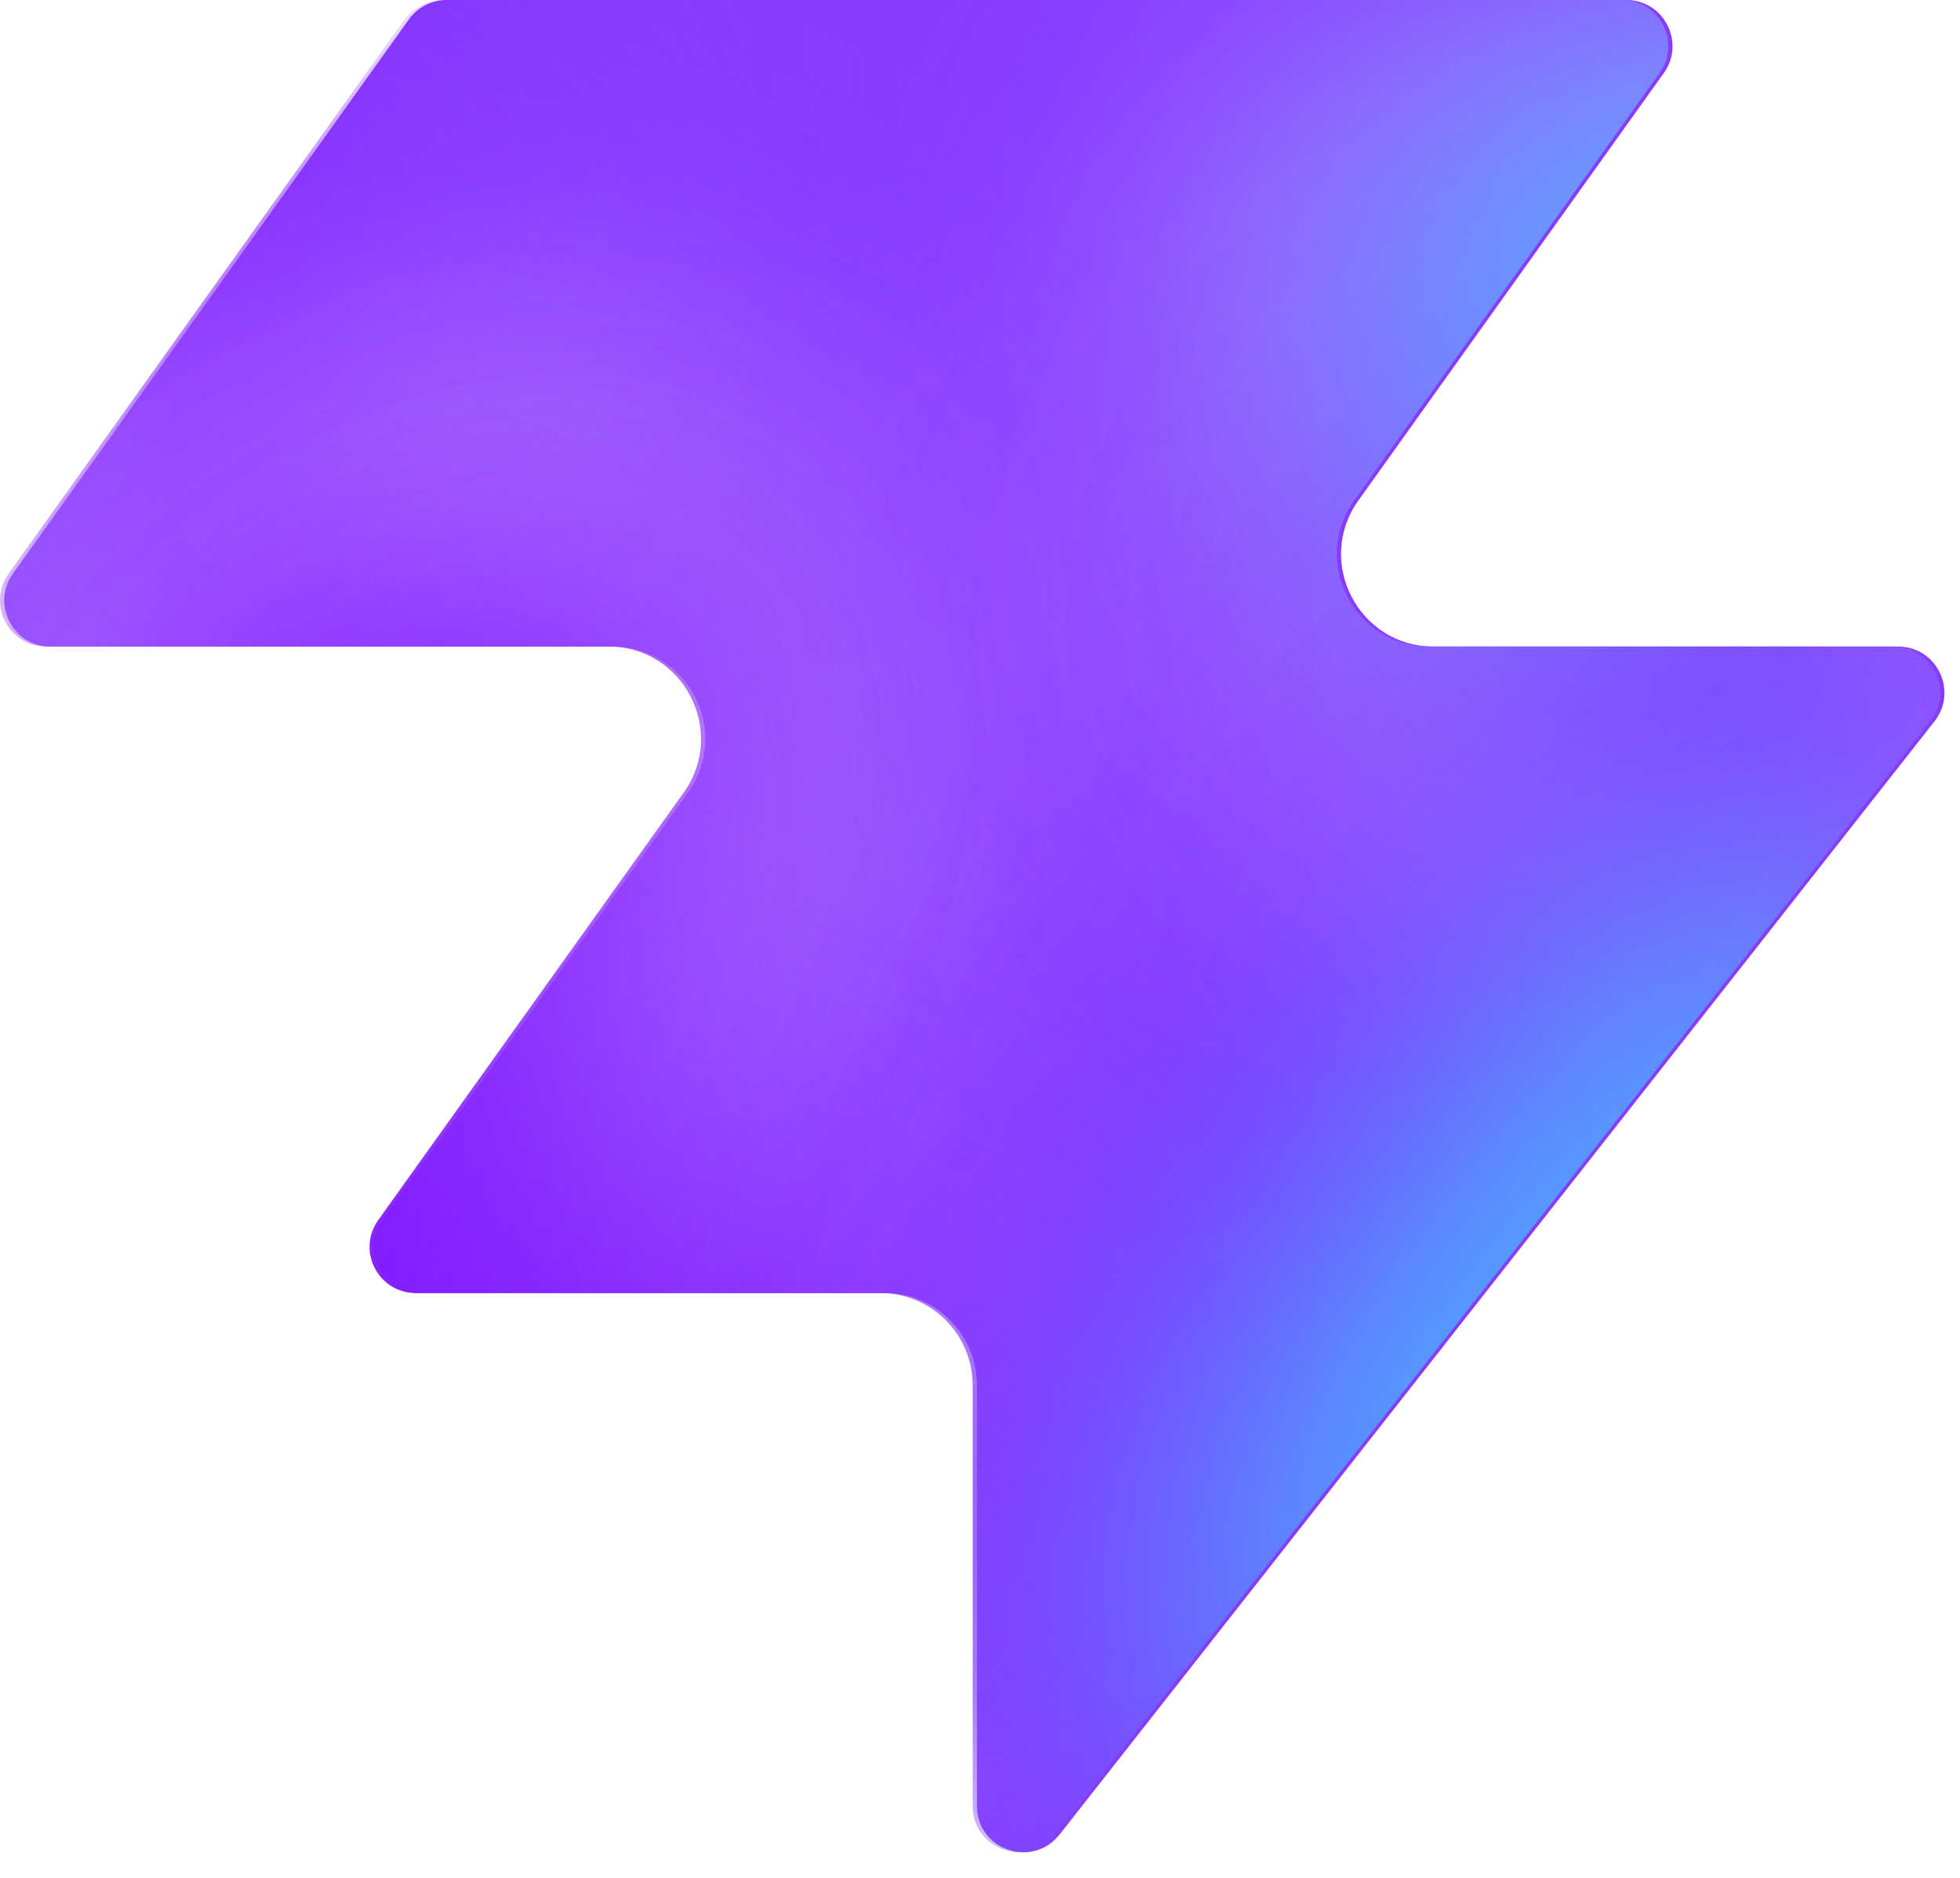
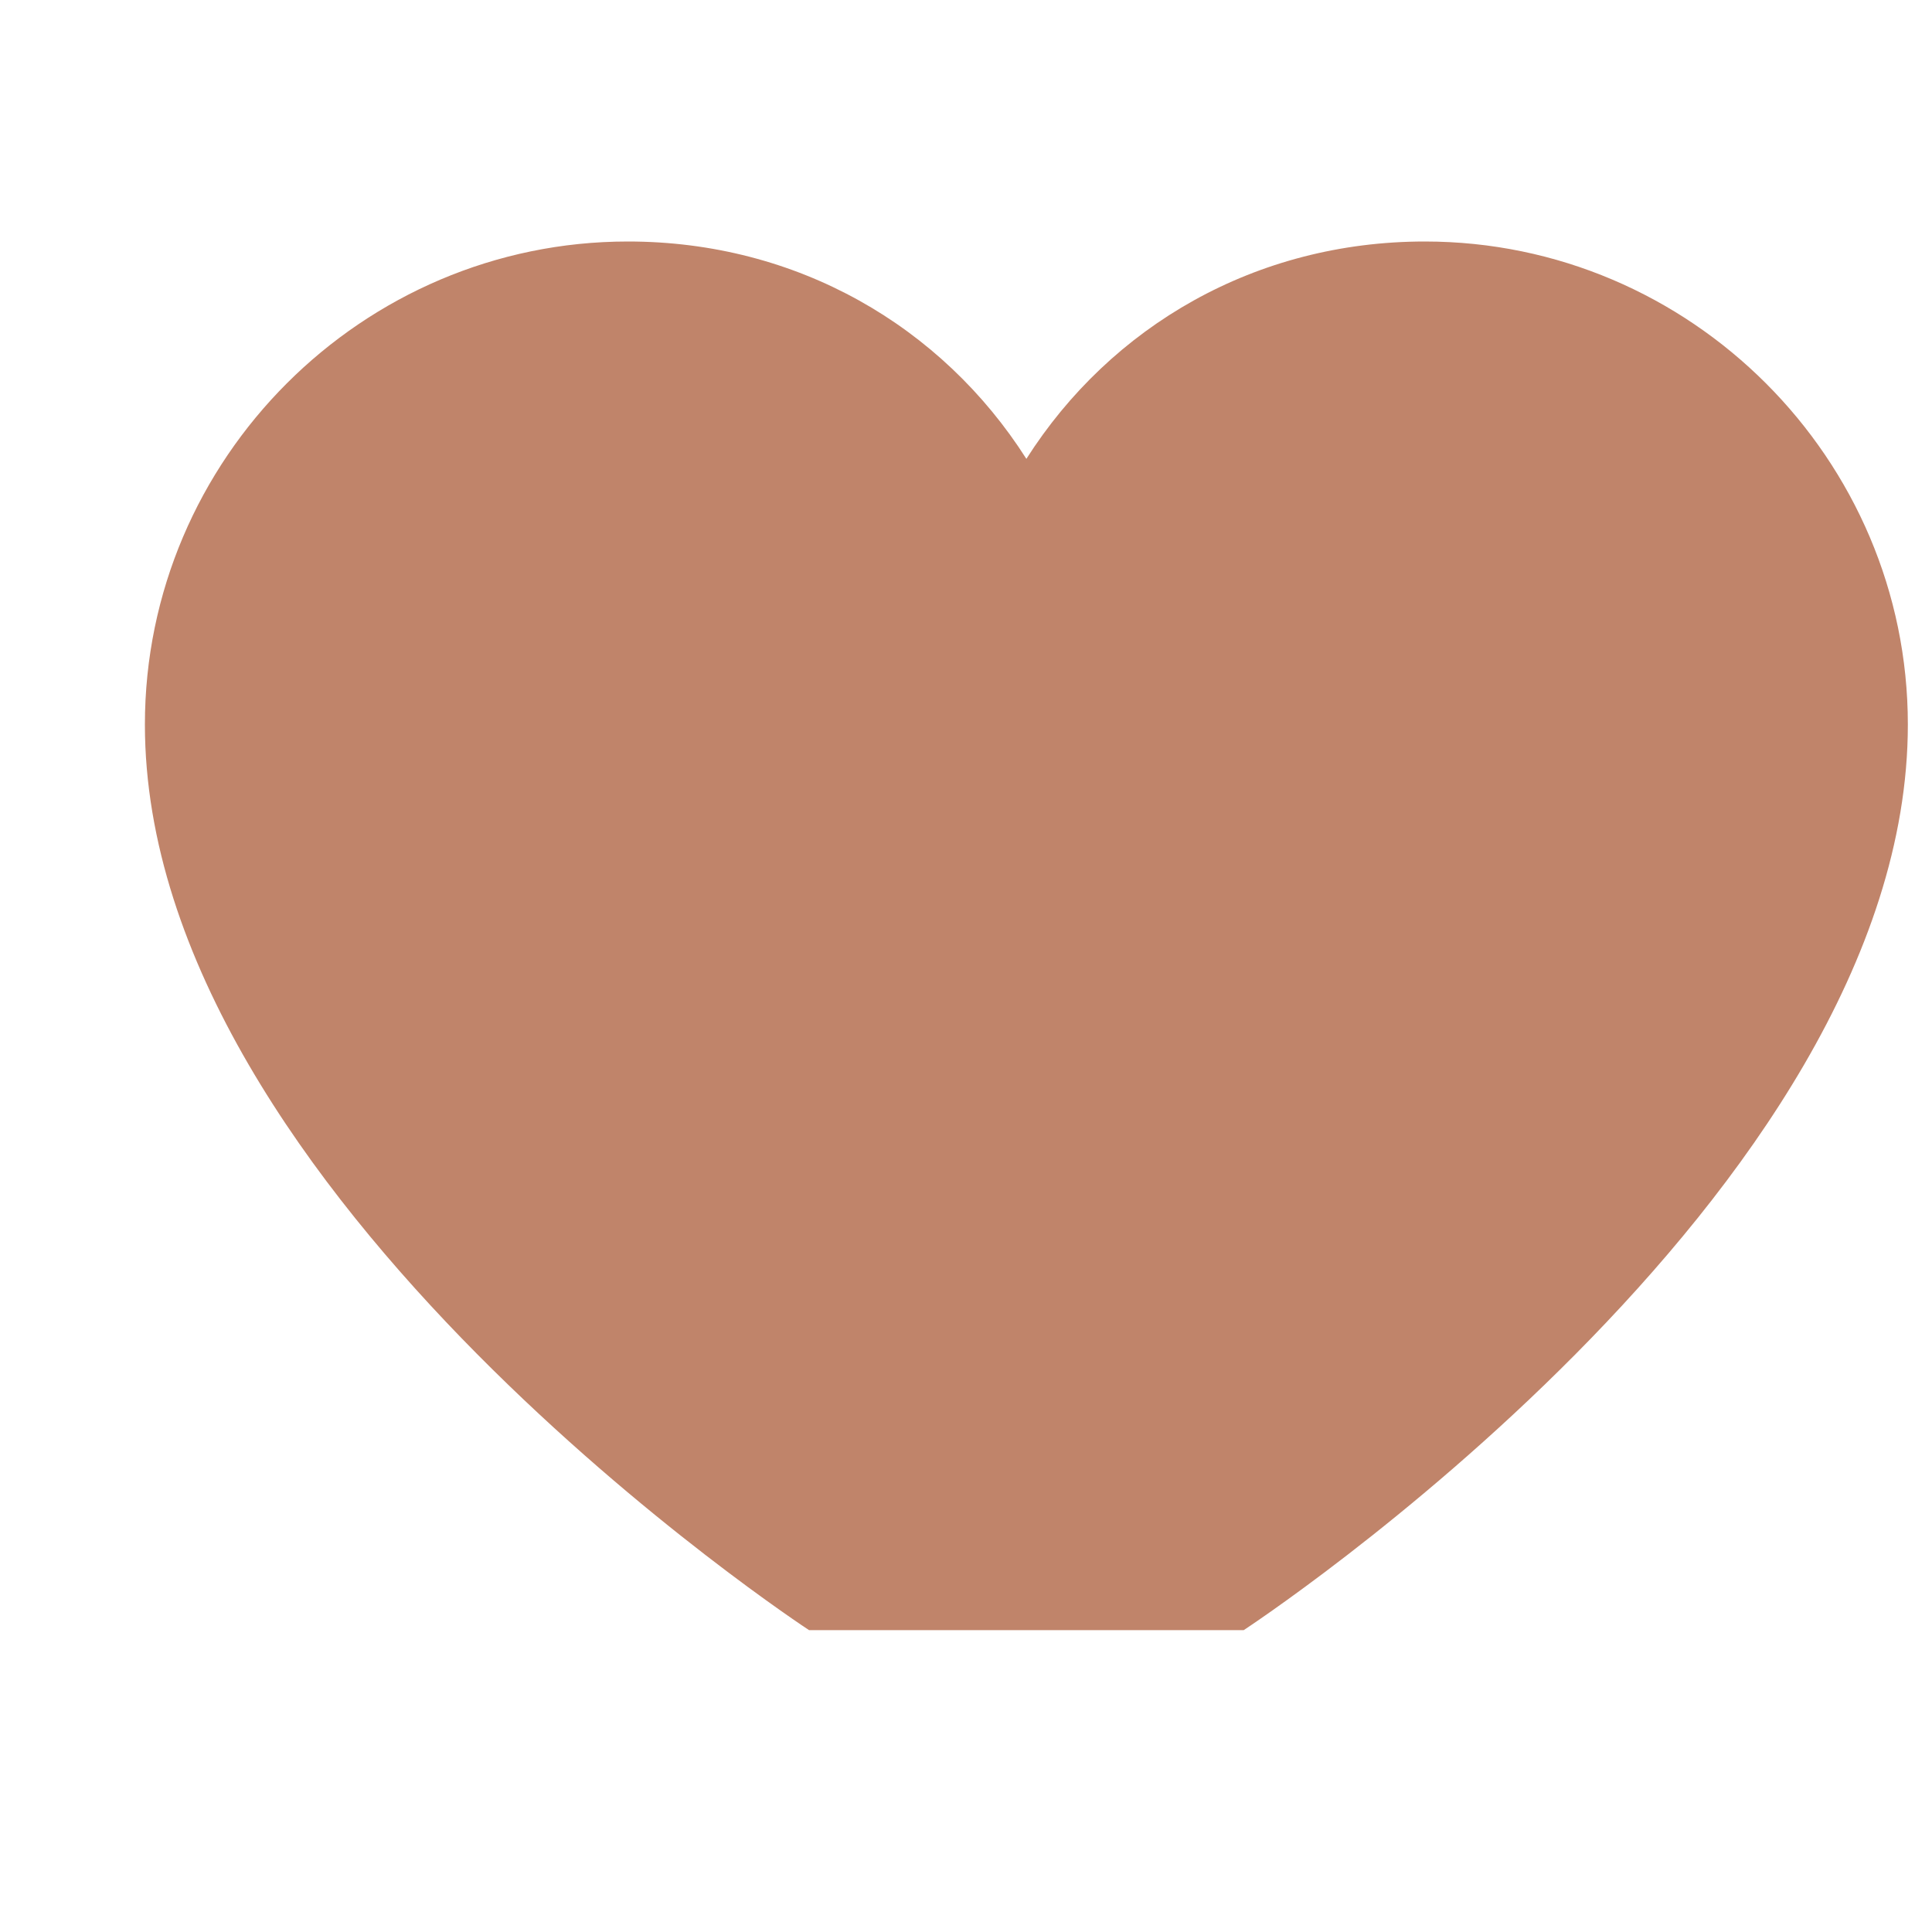
- <svg xmlns="http://www.w3.org/2000/svg" width="48" height="46" fill="none" viewBox="0 0 48 46">
-   <path fill="#863bff" d="M25.946 44.938c-.664.845-2.021.375-2.021-.698V33.937a2.26 2.26 0 0 0-2.262-2.262H10.287c-.92 0-1.456-1.04-.92-1.788l7.48-10.471c1.07-1.497 0-3.578-1.842-3.578H1.237c-.92 0-1.456-1.04-.92-1.788L10.013.474c.214-.297.556-.474.92-.474h28.894c.92 0 1.456 1.04.92 1.788l-7.48 10.471c-1.07 1.498 0 3.579 1.842 3.579h11.377c.943 0 1.473 1.088.89 1.83L25.947 44.94z" style="fill:#863bff;fill:color(display-p3 .525 .23 1);fill-opacity:1" />
-   <mask id="a" width="48" height="46" x="0" y="0" maskUnits="userSpaceOnUse" style="mask-type:alpha">
-     <path fill="#000" d="M25.842 44.938c-.664.844-2.021.375-2.021-.698V33.937a2.26 2.26 0 0 0-2.262-2.262H10.183c-.92 0-1.456-1.04-.92-1.788l7.48-10.471c1.07-1.498 0-3.579-1.842-3.579H1.133c-.92 0-1.456-1.04-.92-1.787L9.91.473c.214-.297.556-.474.92-.474h28.894c.92 0 1.456 1.04.92 1.788l-7.48 10.471c-1.07 1.498 0 3.578 1.842 3.578h11.377c.943 0 1.473 1.088.89 1.832L25.843 44.94z" style="fill:#000;fill-opacity:1" />
-   </mask>
-   <g mask="url(#a)">
-     <g filter="url(#b)">
-       <ellipse cx="5.508" cy="14.704" fill="#ede6ff" rx="5.508" ry="14.704" style="fill:#ede6ff;fill:color(display-p3 .927 .903 1);fill-opacity:1" transform="matrix(.00324 1 1 -.00324 -4.47 31.516)" />
-     </g>
-     <g filter="url(#c)">
-       <ellipse cx="10.399" cy="29.851" fill="#ede6ff" rx="10.399" ry="29.851" style="fill:#ede6ff;fill:color(display-p3 .927 .903 1);fill-opacity:1" transform="matrix(.00324 1 1 -.00324 -39.328 7.883)" />
-     </g>
-     <g filter="url(#d)">
-       <ellipse cx="5.508" cy="30.487" fill="#7e14ff" rx="5.508" ry="30.487" style="fill:#7e14ff;fill:color(display-p3 .492 .077 1);fill-opacity:1" transform="rotate(89.814 -25.913 -14.639)scale(1 -1)" />
-     </g>
-     <g filter="url(#e)">
-       <ellipse cx="5.508" cy="30.599" fill="#7e14ff" rx="5.508" ry="30.599" style="fill:#7e14ff;fill:color(display-p3 .492 .077 1);fill-opacity:1" transform="rotate(89.814 -32.644 -3.334)scale(1 -1)" />
-     </g>
-     <g filter="url(#f)">
-       <ellipse cx="5.508" cy="30.599" fill="#7e14ff" rx="5.508" ry="30.599" style="fill:#7e14ff;fill:color(display-p3 .492 .077 1);fill-opacity:1" transform="matrix(.00324 1 1 -.00324 -34.34 30.47)" />
-     </g>
-     <g filter="url(#g)">
-       <ellipse cx="14.072" cy="22.078" fill="#ede6ff" rx="14.072" ry="22.078" style="fill:#ede6ff;fill:color(display-p3 .927 .903 1);fill-opacity:1" transform="rotate(93.35 24.506 48.493)scale(-1 1)" />
-     </g>
-     <g filter="url(#h)">
-       <ellipse cx="3.47" cy="21.501" fill="#7e14ff" rx="3.47" ry="21.501" style="fill:#7e14ff;fill:color(display-p3 .492 .077 1);fill-opacity:1" transform="rotate(89.009 28.708 47.59)scale(-1 1)" />
-     </g>
-     <g filter="url(#i)">
-       <ellipse cx="3.47" cy="21.501" fill="#7e14ff" rx="3.47" ry="21.501" style="fill:#7e14ff;fill:color(display-p3 .492 .077 1);fill-opacity:1" transform="rotate(89.009 28.708 47.59)scale(-1 1)" />
-     </g>
-     <g filter="url(#j)">
-       <ellipse cx=".387" cy="8.972" fill="#7e14ff" rx="4.407" ry="29.108" style="fill:#7e14ff;fill:color(display-p3 .492 .077 1);fill-opacity:1" transform="rotate(39.51 .387 8.972)" />
-     </g>
-     <g filter="url(#k)">
-       <ellipse cx="47.523" cy="-6.092" fill="#7e14ff" rx="4.407" ry="29.108" style="fill:#7e14ff;fill:color(display-p3 .492 .077 1);fill-opacity:1" transform="rotate(37.892 47.523 -6.092)" />
-     </g>
-     <g filter="url(#l)">
-       <ellipse cx="41.412" cy="6.333" fill="#47bfff" rx="5.971" ry="9.665" style="fill:#47bfff;fill:color(display-p3 .28 .748 1);fill-opacity:1" transform="rotate(37.892 41.412 6.333)" />
-     </g>
-     <g filter="url(#m)">
-       <ellipse cx="-1.879" cy="38.332" fill="#7e14ff" rx="4.407" ry="29.108" style="fill:#7e14ff;fill:color(display-p3 .492 .077 1);fill-opacity:1" transform="rotate(37.892 -1.88 38.332)" />
-     </g>
-     <g filter="url(#n)">
-       <ellipse cx="-1.879" cy="38.332" fill="#7e14ff" rx="4.407" ry="29.108" style="fill:#7e14ff;fill:color(display-p3 .492 .077 1);fill-opacity:1" transform="rotate(37.892 -1.88 38.332)" />
-     </g>
-     <g filter="url(#o)">
-       <ellipse cx="35.651" cy="29.907" fill="#7e14ff" rx="4.407" ry="29.108" style="fill:#7e14ff;fill:color(display-p3 .492 .077 1);fill-opacity:1" transform="rotate(37.892 35.651 29.907)" />
-     </g>
-     <g filter="url(#p)">
-       <ellipse cx="38.418" cy="32.4" fill="#47bfff" rx="5.971" ry="15.297" style="fill:#47bfff;fill:color(display-p3 .28 .748 1);fill-opacity:1" transform="rotate(37.892 38.418 32.4)" />
-     </g>
-   </g>
-   <defs>
-     <filter id="b" width="60.045" height="41.654" x="-19.77" y="16.149" color-interpolation-filters="sRGB" filterUnits="userSpaceOnUse">
-       <feFlood flood-opacity="0" result="BackgroundImageFix" />
-       <feBlend in="SourceGraphic" in2="BackgroundImageFix" result="shape" />
-       <feGaussianBlur result="effect1_foregroundBlur_2002_17158" stdDeviation="7.659" />
-     </filter>
-     <filter id="c" width="90.34" height="51.437" x="-54.613" y="-7.533" color-interpolation-filters="sRGB" filterUnits="userSpaceOnUse">
-       <feFlood flood-opacity="0" result="BackgroundImageFix" />
-       <feBlend in="SourceGraphic" in2="BackgroundImageFix" result="shape" />
-       <feGaussianBlur result="effect1_foregroundBlur_2002_17158" stdDeviation="7.659" />
-     </filter>
-     <filter id="d" width="79.355" height="29.4" x="-49.64" y="2.03" color-interpolation-filters="sRGB" filterUnits="userSpaceOnUse">
-       <feFlood flood-opacity="0" result="BackgroundImageFix" />
-       <feBlend in="SourceGraphic" in2="BackgroundImageFix" result="shape" />
-       <feGaussianBlur result="effect1_foregroundBlur_2002_17158" stdDeviation="4.596" />
-     </filter>
-     <filter id="e" width="79.579" height="29.4" x="-45.045" y="20.029" color-interpolation-filters="sRGB" filterUnits="userSpaceOnUse">
-       <feFlood flood-opacity="0" result="BackgroundImageFix" />
-       <feBlend in="SourceGraphic" in2="BackgroundImageFix" result="shape" />
-       <feGaussianBlur result="effect1_foregroundBlur_2002_17158" stdDeviation="4.596" />
-     </filter>
-     <filter id="f" width="79.579" height="29.4" x="-43.513" y="21.178" color-interpolation-filters="sRGB" filterUnits="userSpaceOnUse">
-       <feFlood flood-opacity="0" result="BackgroundImageFix" />
-       <feBlend in="SourceGraphic" in2="BackgroundImageFix" result="shape" />
-       <feGaussianBlur result="effect1_foregroundBlur_2002_17158" stdDeviation="4.596" />
-     </filter>
-     <filter id="g" width="74.749" height="58.852" x="15.756" y="-17.901" color-interpolation-filters="sRGB" filterUnits="userSpaceOnUse">
-       <feFlood flood-opacity="0" result="BackgroundImageFix" />
-       <feBlend in="SourceGraphic" in2="BackgroundImageFix" result="shape" />
-       <feGaussianBlur result="effect1_foregroundBlur_2002_17158" stdDeviation="7.659" />
-     </filter>
-     <filter id="h" width="61.377" height="25.362" x="23.548" y="2.284" color-interpolation-filters="sRGB" filterUnits="userSpaceOnUse">
-       <feFlood flood-opacity="0" result="BackgroundImageFix" />
-       <feBlend in="SourceGraphic" in2="BackgroundImageFix" result="shape" />
-       <feGaussianBlur result="effect1_foregroundBlur_2002_17158" stdDeviation="4.596" />
-     </filter>
-     <filter id="i" width="61.377" height="25.362" x="23.548" y="2.284" color-interpolation-filters="sRGB" filterUnits="userSpaceOnUse">
-       <feFlood flood-opacity="0" result="BackgroundImageFix" />
-       <feBlend in="SourceGraphic" in2="BackgroundImageFix" result="shape" />
-       <feGaussianBlur result="effect1_foregroundBlur_2002_17158" stdDeviation="4.596" />
-     </filter>
-     <filter id="j" width="56.045" height="63.649" x="-27.636" y="-22.853" color-interpolation-filters="sRGB" filterUnits="userSpaceOnUse">
-       <feFlood flood-opacity="0" result="BackgroundImageFix" />
-       <feBlend in="SourceGraphic" in2="BackgroundImageFix" result="shape" />
-       <feGaussianBlur result="effect1_foregroundBlur_2002_17158" stdDeviation="4.596" />
-     </filter>
-     <filter id="k" width="54.814" height="64.646" x="20.116" y="-38.415" color-interpolation-filters="sRGB" filterUnits="userSpaceOnUse">
-       <feFlood flood-opacity="0" result="BackgroundImageFix" />
-       <feBlend in="SourceGraphic" in2="BackgroundImageFix" result="shape" />
-       <feGaussianBlur result="effect1_foregroundBlur_2002_17158" stdDeviation="4.596" />
-     </filter>
-     <filter id="l" width="33.541" height="35.313" x="24.641" y="-11.323" color-interpolation-filters="sRGB" filterUnits="userSpaceOnUse">
-       <feFlood flood-opacity="0" result="BackgroundImageFix" />
-       <feBlend in="SourceGraphic" in2="BackgroundImageFix" result="shape" />
-       <feGaussianBlur result="effect1_foregroundBlur_2002_17158" stdDeviation="4.596" />
-     </filter>
-     <filter id="m" width="54.814" height="64.646" x="-29.286" y="6.009" color-interpolation-filters="sRGB" filterUnits="userSpaceOnUse">
-       <feFlood flood-opacity="0" result="BackgroundImageFix" />
-       <feBlend in="SourceGraphic" in2="BackgroundImageFix" result="shape" />
-       <feGaussianBlur result="effect1_foregroundBlur_2002_17158" stdDeviation="4.596" />
-     </filter>
-     <filter id="n" width="54.814" height="64.646" x="-29.286" y="6.009" color-interpolation-filters="sRGB" filterUnits="userSpaceOnUse">
-       <feFlood flood-opacity="0" result="BackgroundImageFix" />
-       <feBlend in="SourceGraphic" in2="BackgroundImageFix" result="shape" />
-       <feGaussianBlur result="effect1_foregroundBlur_2002_17158" stdDeviation="4.596" />
-     </filter>
-     <filter id="o" width="54.814" height="64.646" x="8.244" y="-2.416" color-interpolation-filters="sRGB" filterUnits="userSpaceOnUse">
-       <feFlood flood-opacity="0" result="BackgroundImageFix" />
-       <feBlend in="SourceGraphic" in2="BackgroundImageFix" result="shape" />
-       <feGaussianBlur result="effect1_foregroundBlur_2002_17158" stdDeviation="4.596" />
-     </filter>
-     <filter id="p" width="39.409" height="43.623" x="18.713" y="10.588" color-interpolation-filters="sRGB" filterUnits="userSpaceOnUse">
-       <feFlood flood-opacity="0" result="BackgroundImageFix" />
-       <feBlend in="SourceGraphic" in2="BackgroundImageFix" result="shape" />
-       <feGaussianBlur result="effect1_foregroundBlur_2002_17158" stdDeviation="4.596" />
-     </filter>
-   </defs>
+ <svg xmlns="http://www.w3.org/2000/svg" width="32" height="32" viewBox="0 0 32 32">
+   <path d="M16 28s-11-7.2-11-15c0-4.4 3.6-8 8-8 2.8 0 5.2 1.4 6.6 3.6C21 6.4 23.4 5 26.2 5c4.4 0 8 3.6 8 8 0 7.8-11 15-11 15z" transform="translate(-2.6 -1)" fill="#c0846a" />
</svg>
